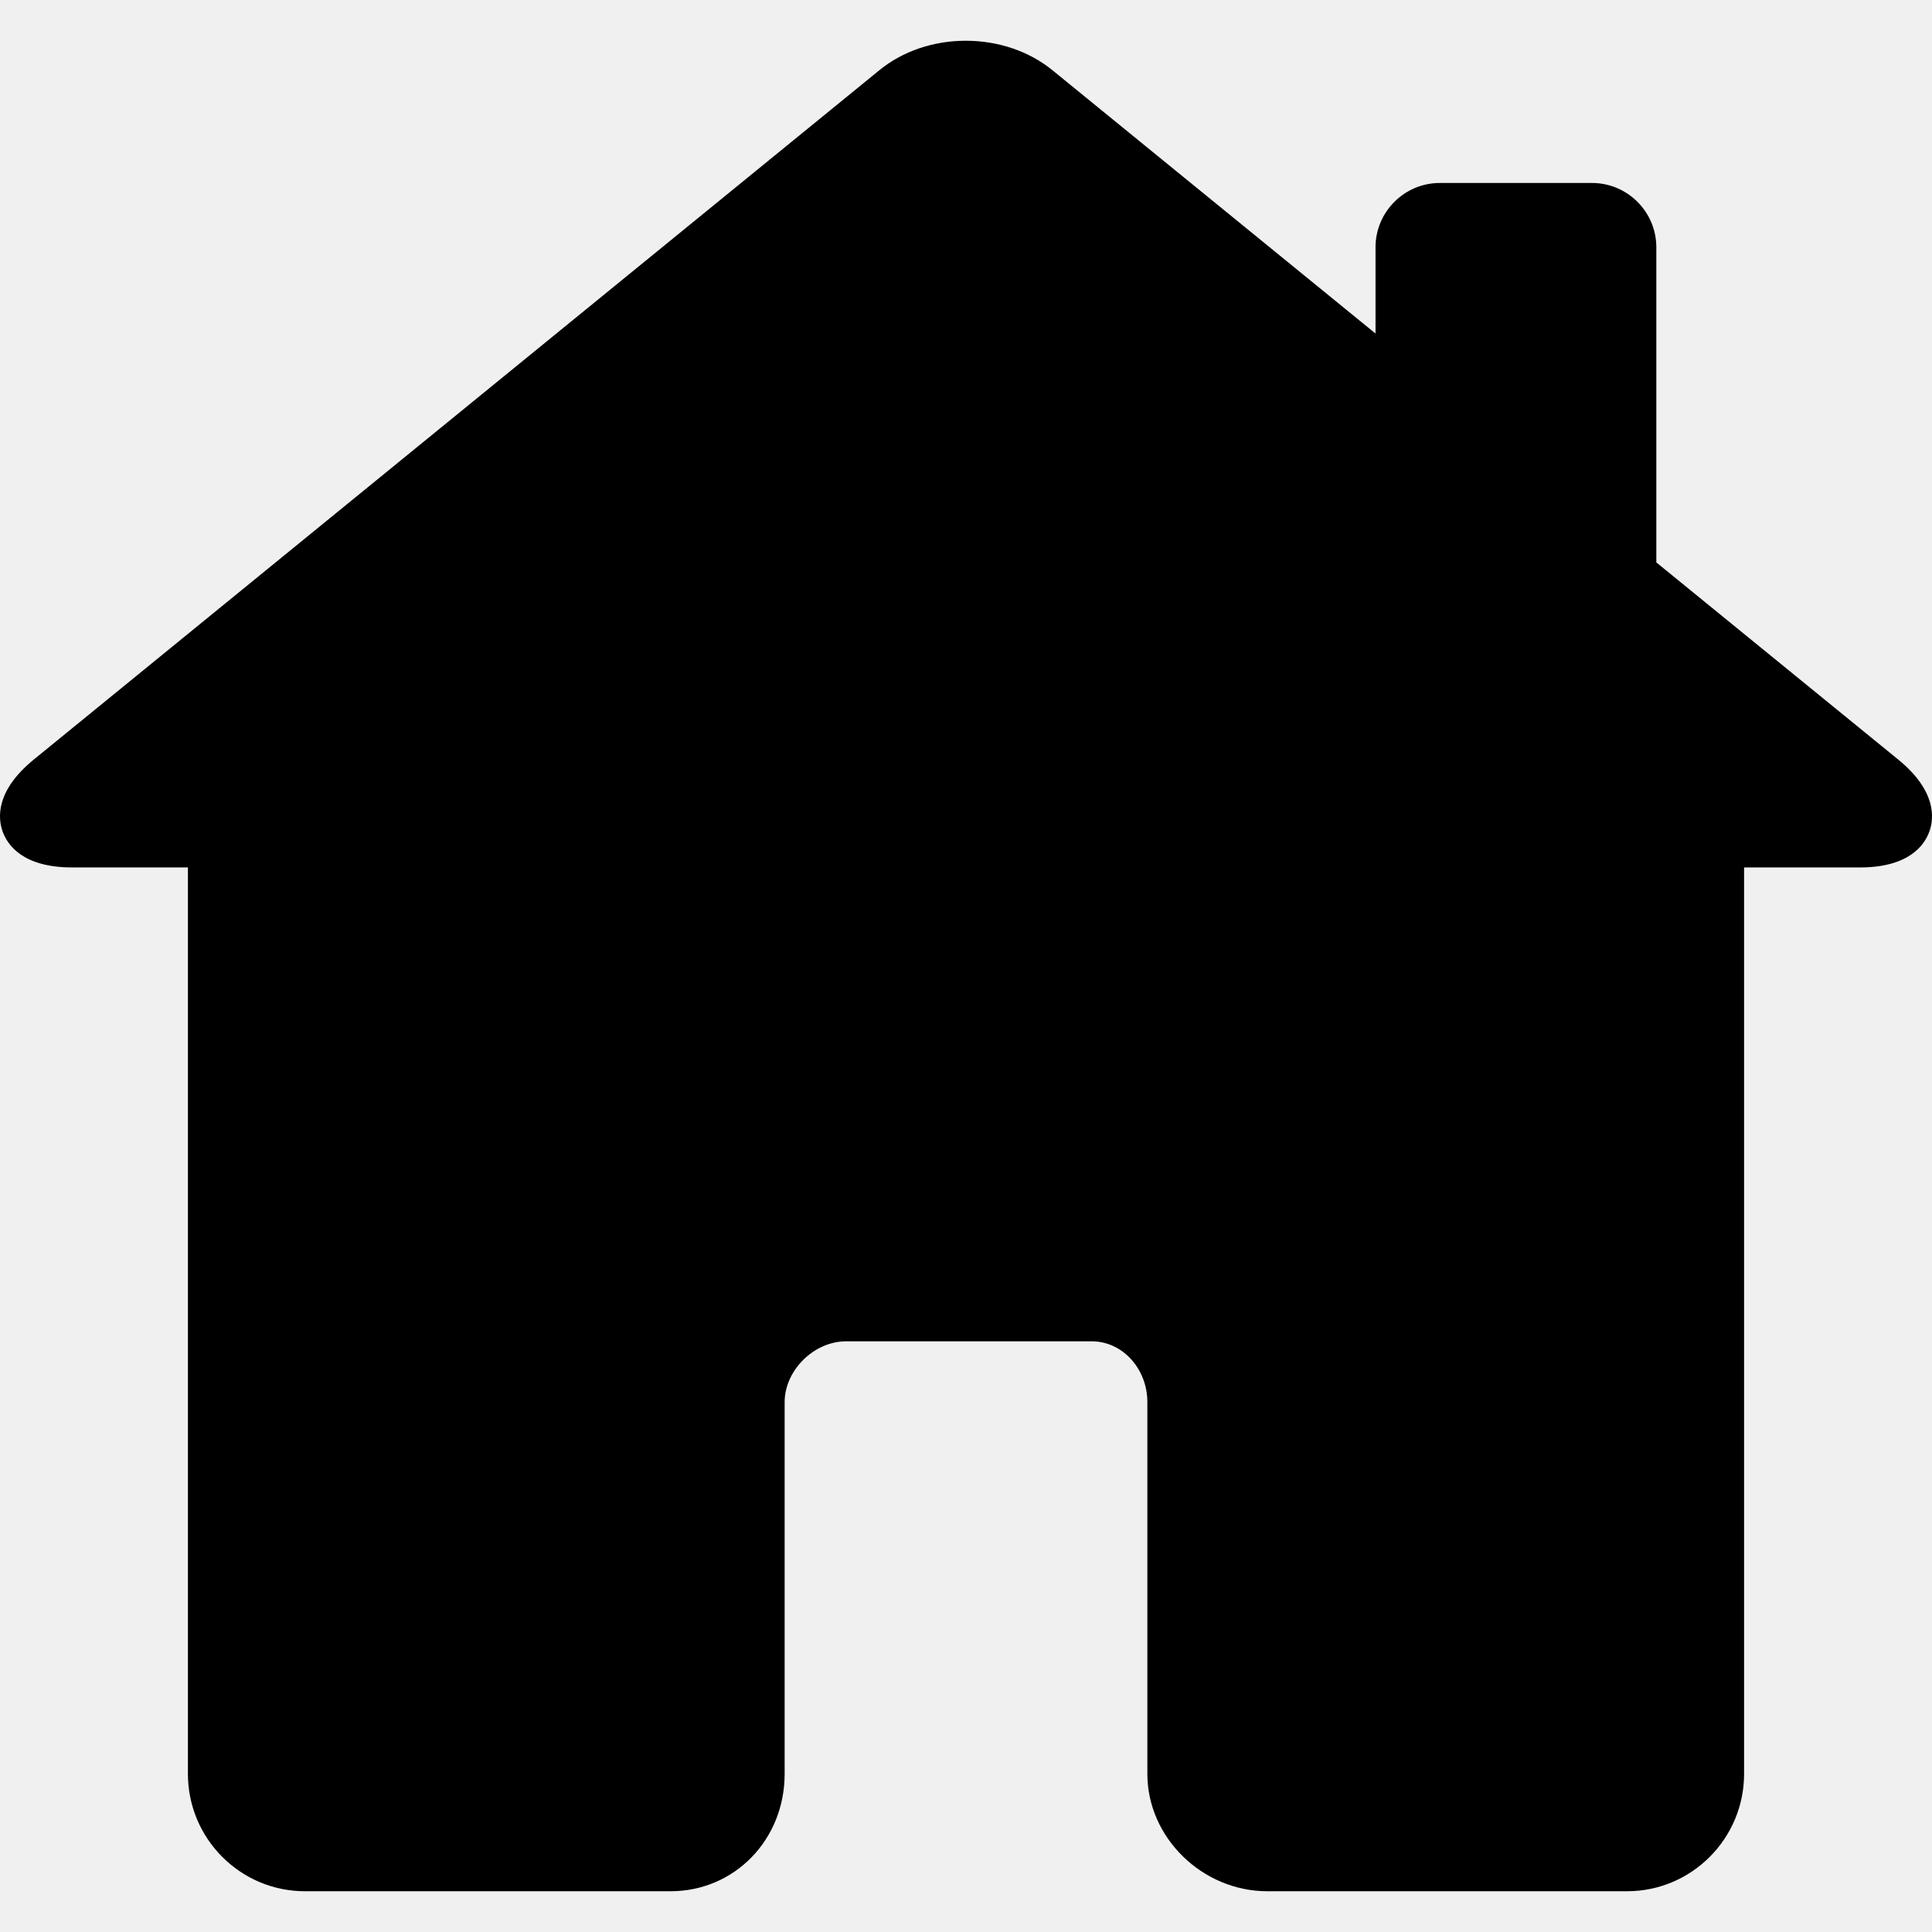
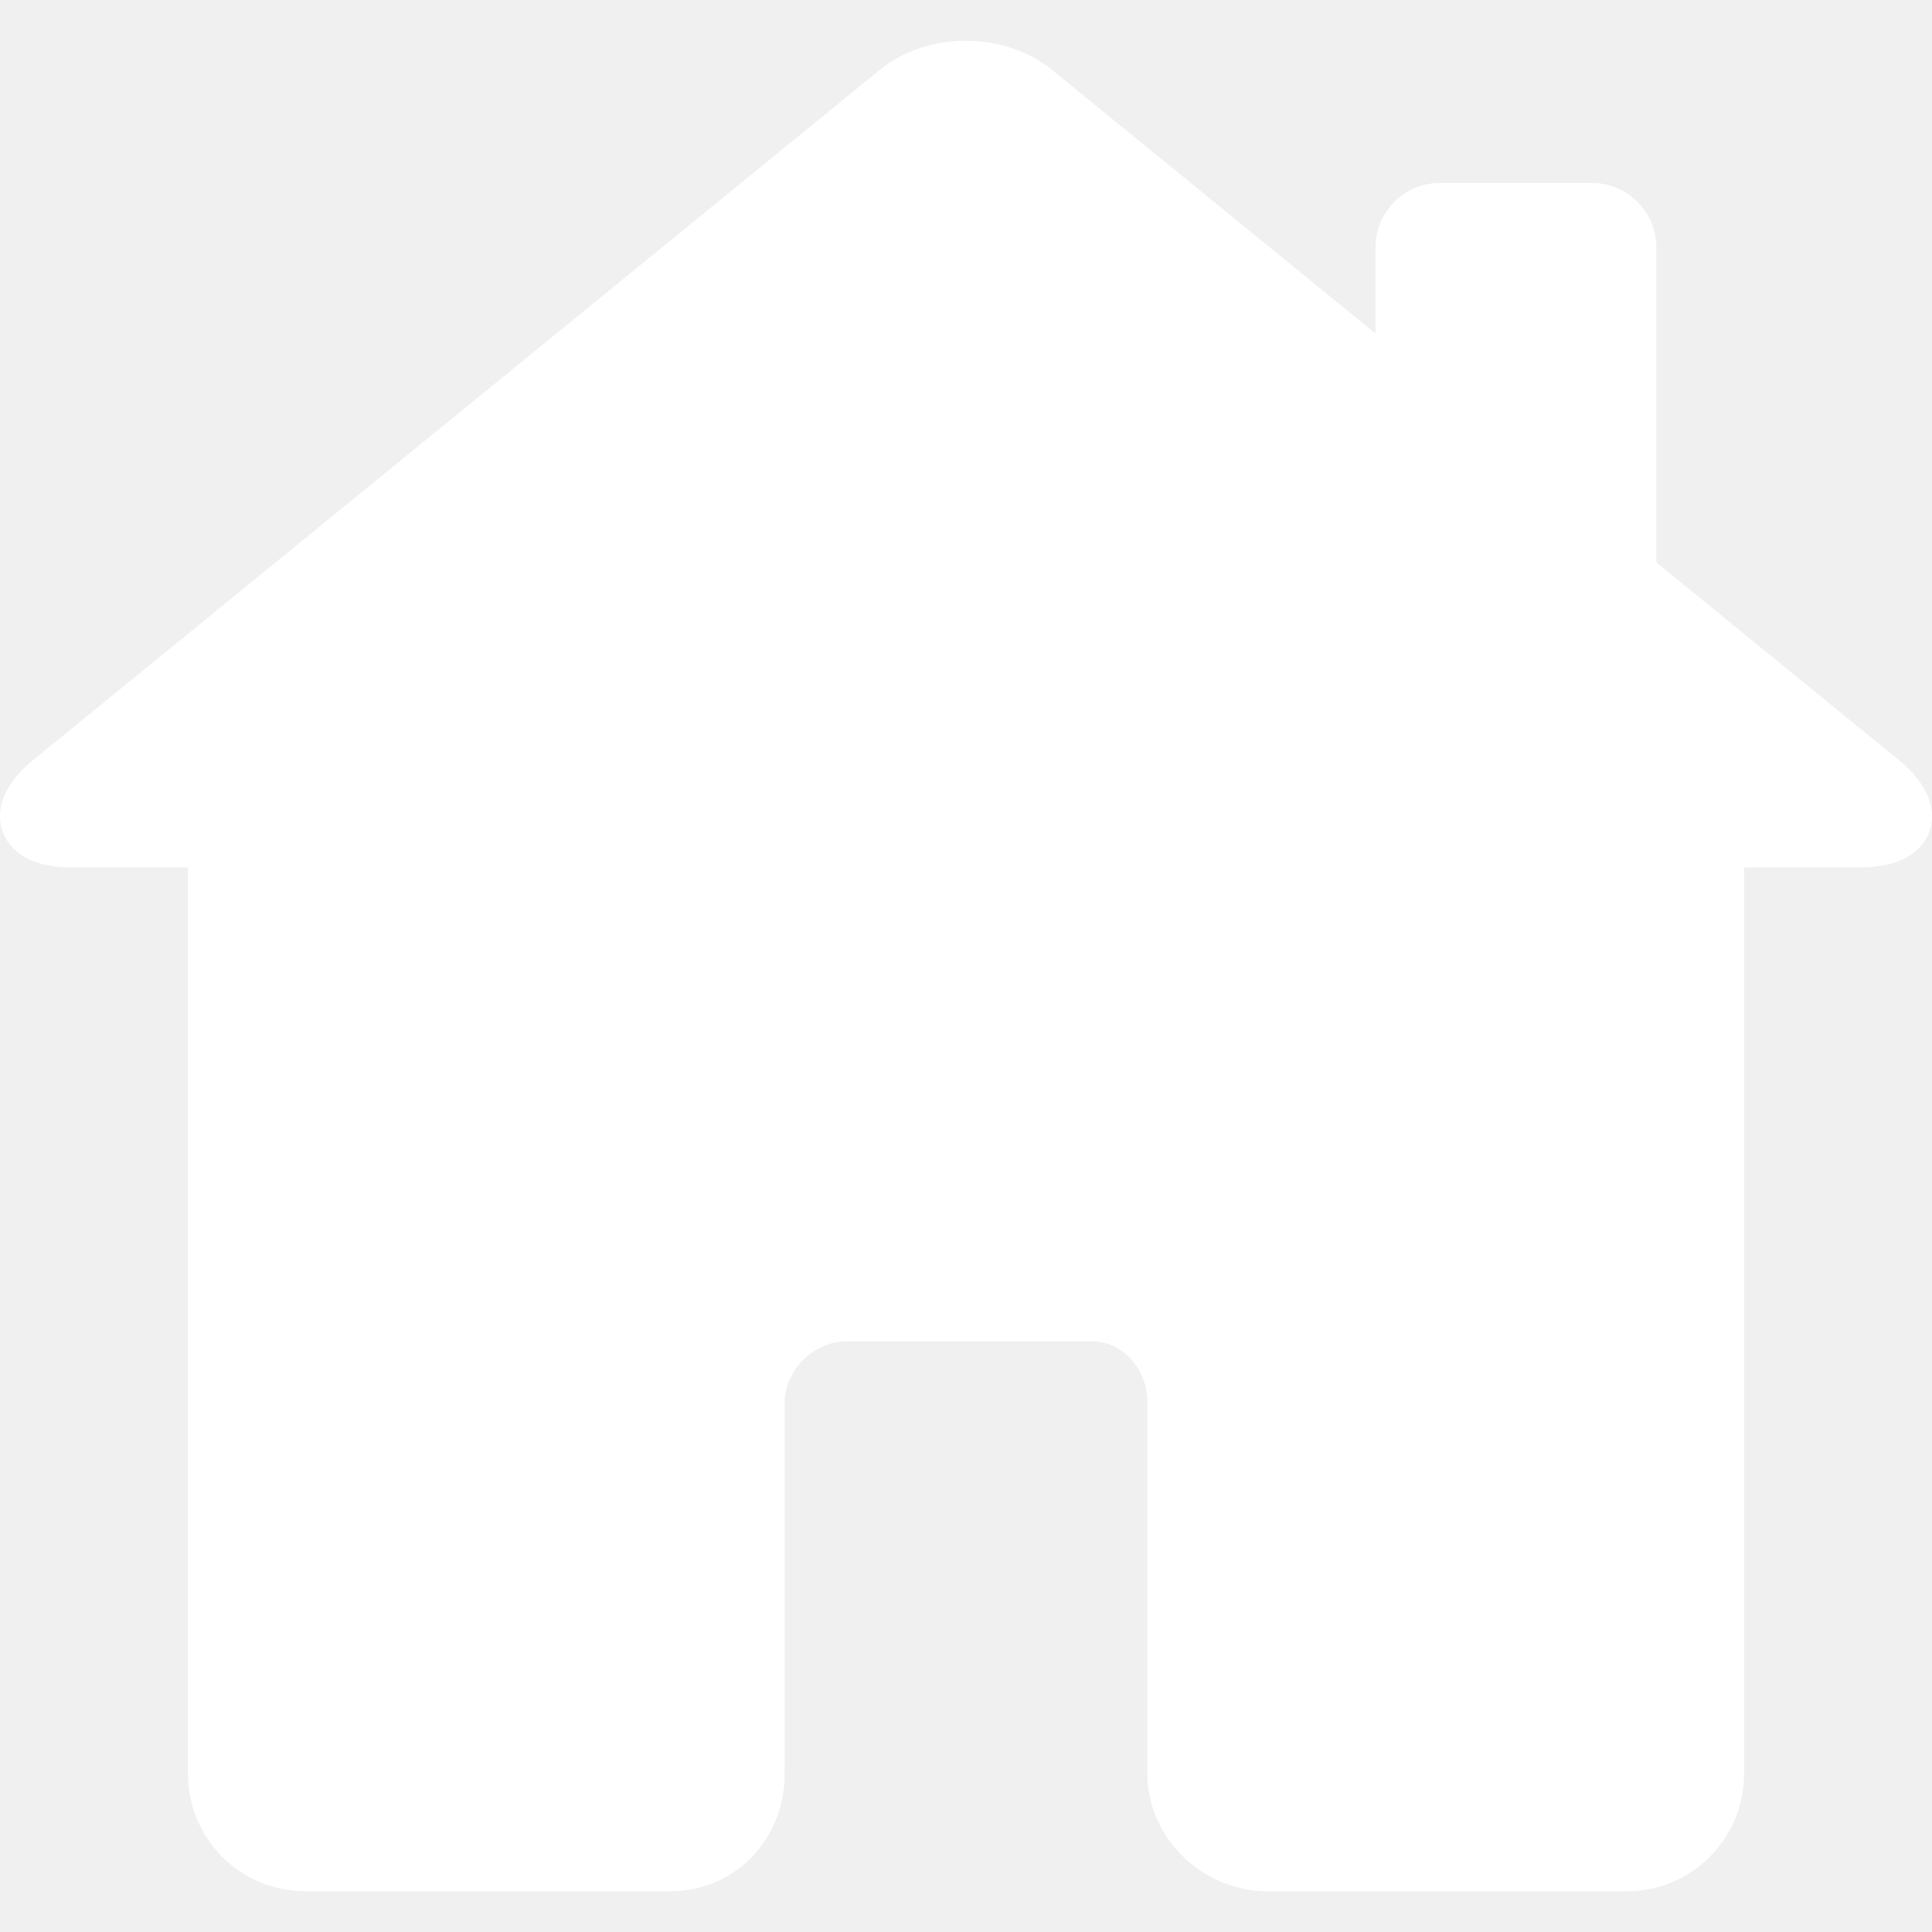
- <svg xmlns="http://www.w3.org/2000/svg" version="1.1" id="Capa_1" x="0px" y="0px" viewBox="0 0 330.242 330.242" style="enable-background:new 0 0 330.242 330.242;" xml:space="preserve">
+ <svg xmlns="http://www.w3.org/2000/svg" version="1.1" id="Capa_1" x="0px" y="0px" viewBox="0 0 330.242 330.242" style="enable-background:new 0 0 330.242 330.242; fill: white" xml:space="preserve">
  <path d="M324.442,129.811l-41.321-33.677V42.275c0-6.065-4.935-11-11-11h-26c-6.065,0-11,4.935-11,11v14.737l-55.213-44.999  c-3.994-3.254-9.258-5.047-14.822-5.047c-5.542,0-10.781,1.782-14.753,5.019L5.8,129.81c-6.567,5.351-6.173,10.012-5.354,12.314  c0.817,2.297,3.448,6.151,11.884,6.151h19.791v154.947c0,11.058,8.972,20.053,20,20.053h62.5c10.935,0,19.5-8.809,19.5-20.053  v-63.541c0-5.446,5.005-10.405,10.5-10.405h42c5.238,0,9.5,4.668,9.5,10.405v63.541c0,10.87,9.388,20.053,20.5,20.053h61.5  c11.028,0,20-8.996,20-20.053V148.275h19.791c8.436,0,11.066-3.854,11.884-6.151C330.615,139.822,331.009,135.161,324.442,129.811z" />
  <g>
</g>
  <g>
</g>
  <g>
</g>
  <g>
</g>
  <g>
</g>
  <g>
</g>
  <g>
</g>
  <g>
</g>
  <g>
</g>
  <g>
</g>
  <g>
</g>
  <g>
</g>
  <g>
</g>
  <g>
</g>
  <g>
</g>
</svg>
